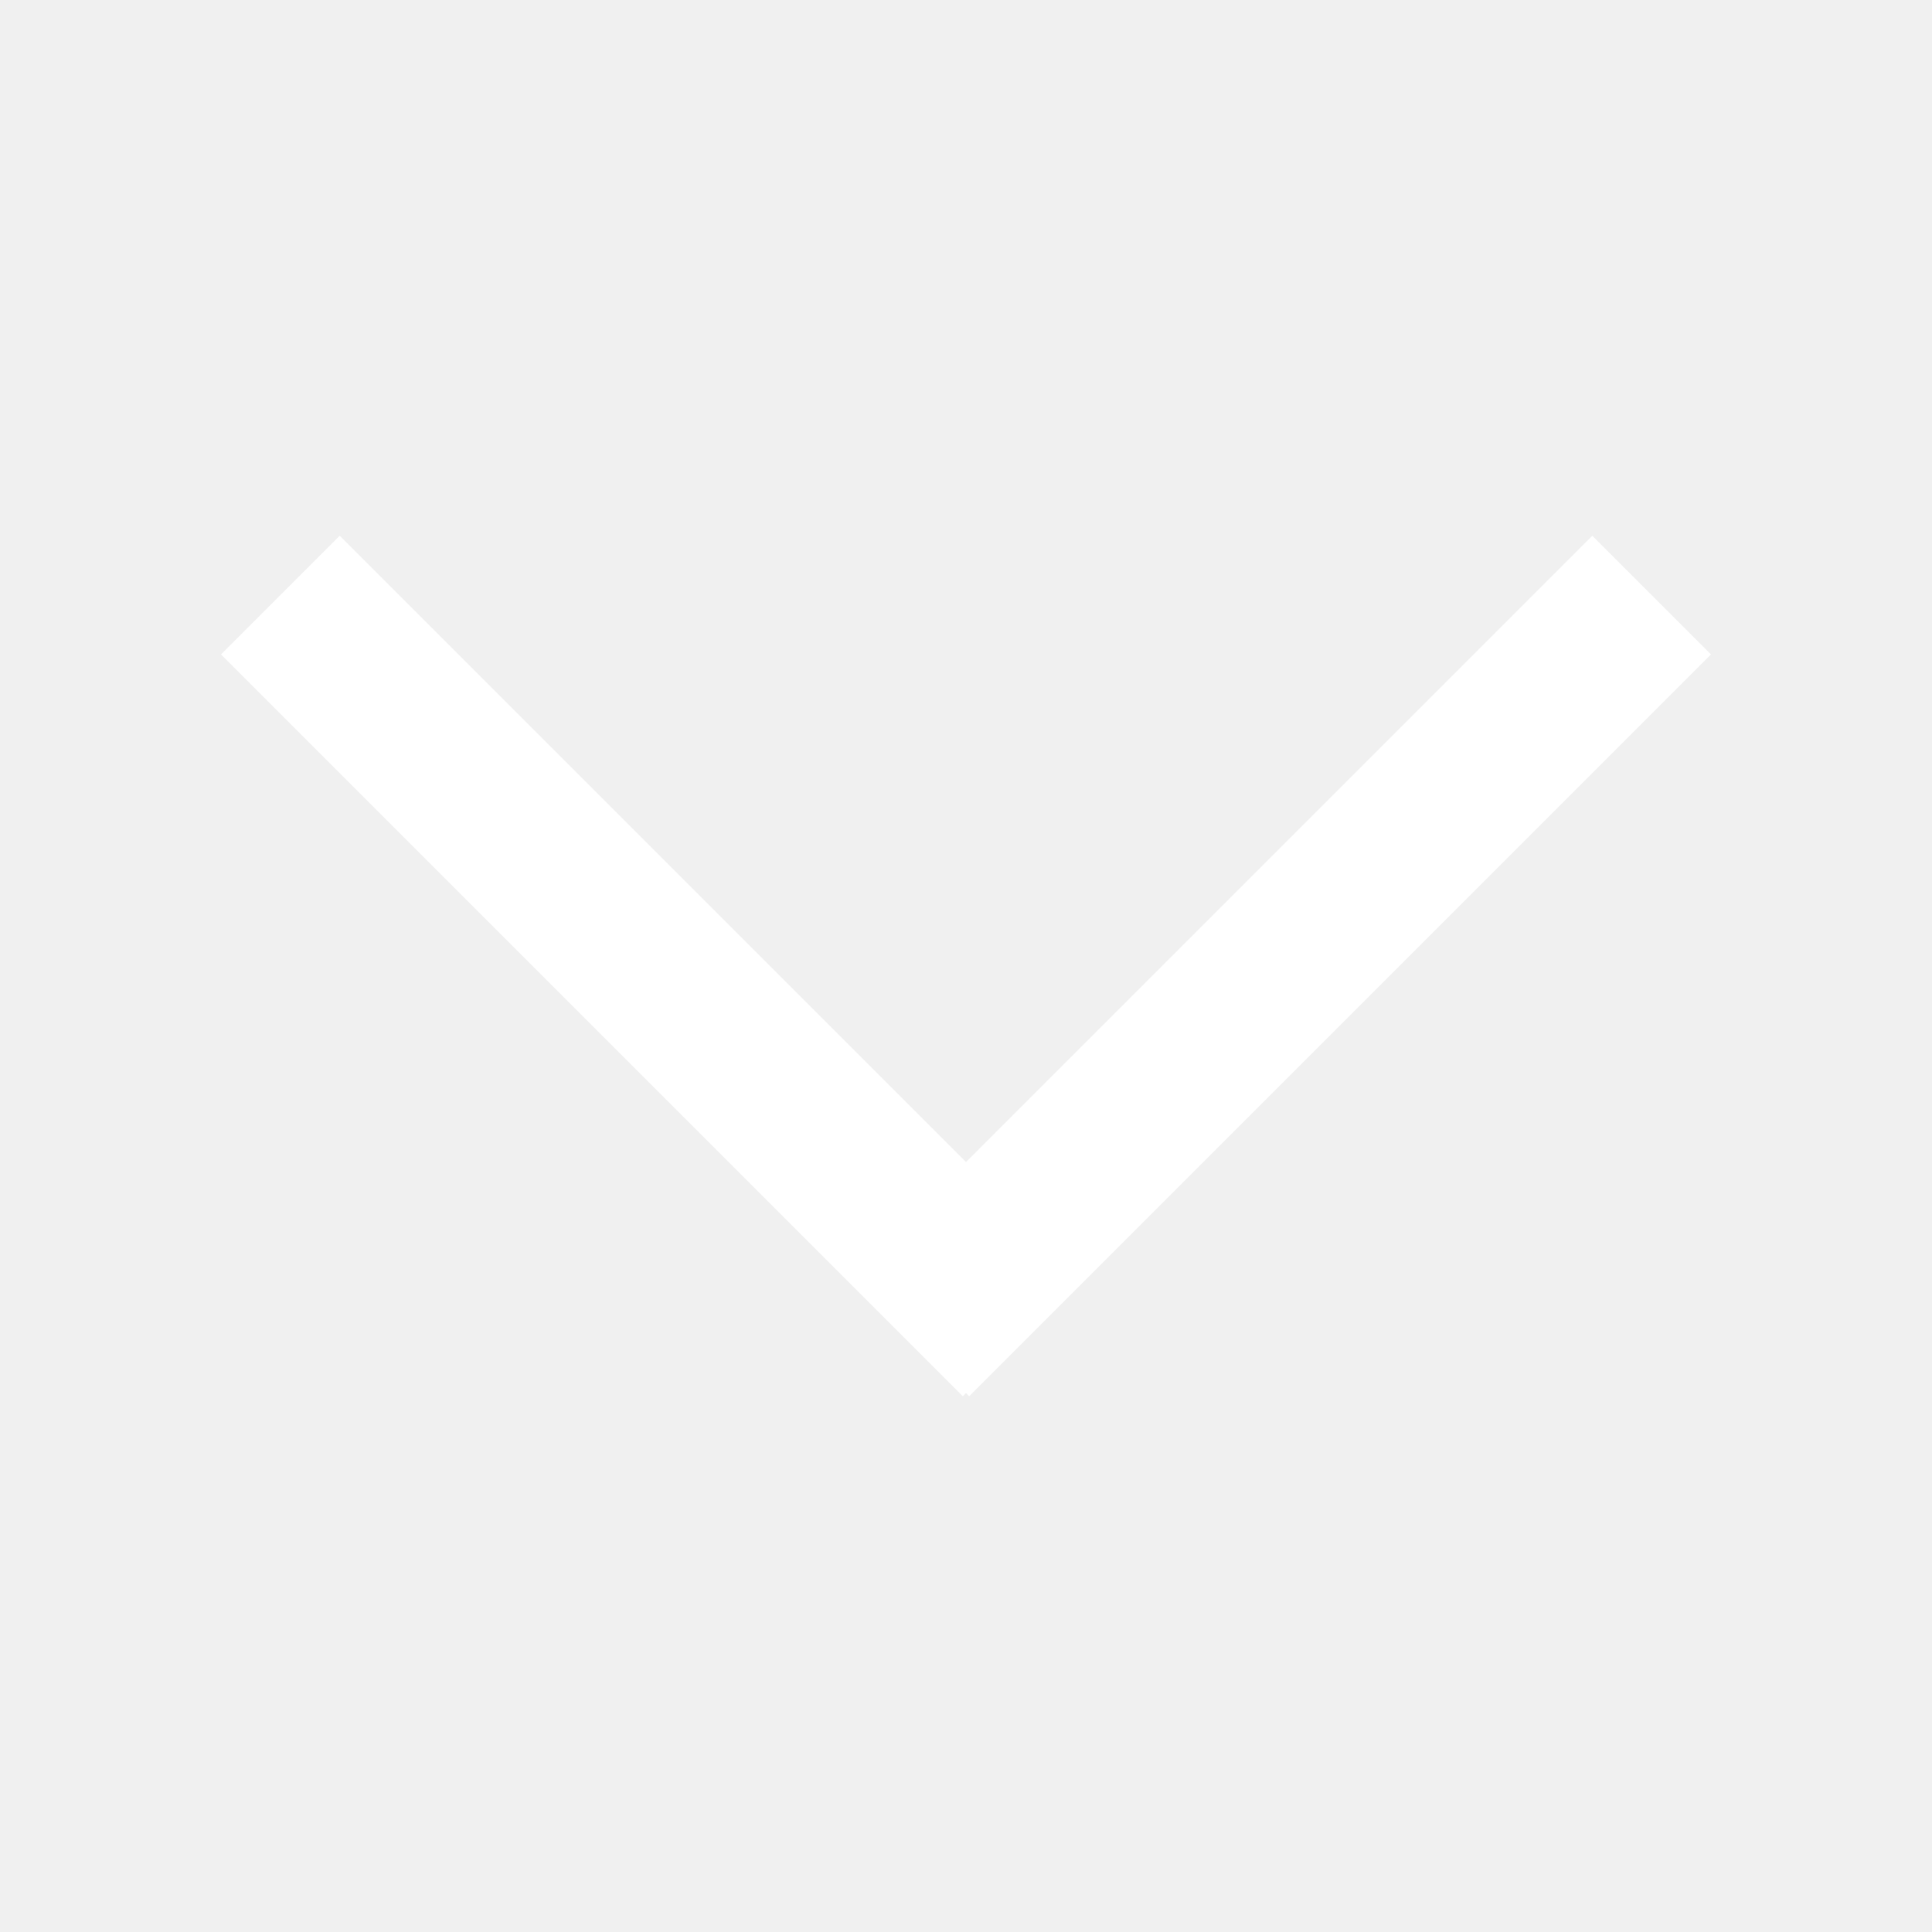
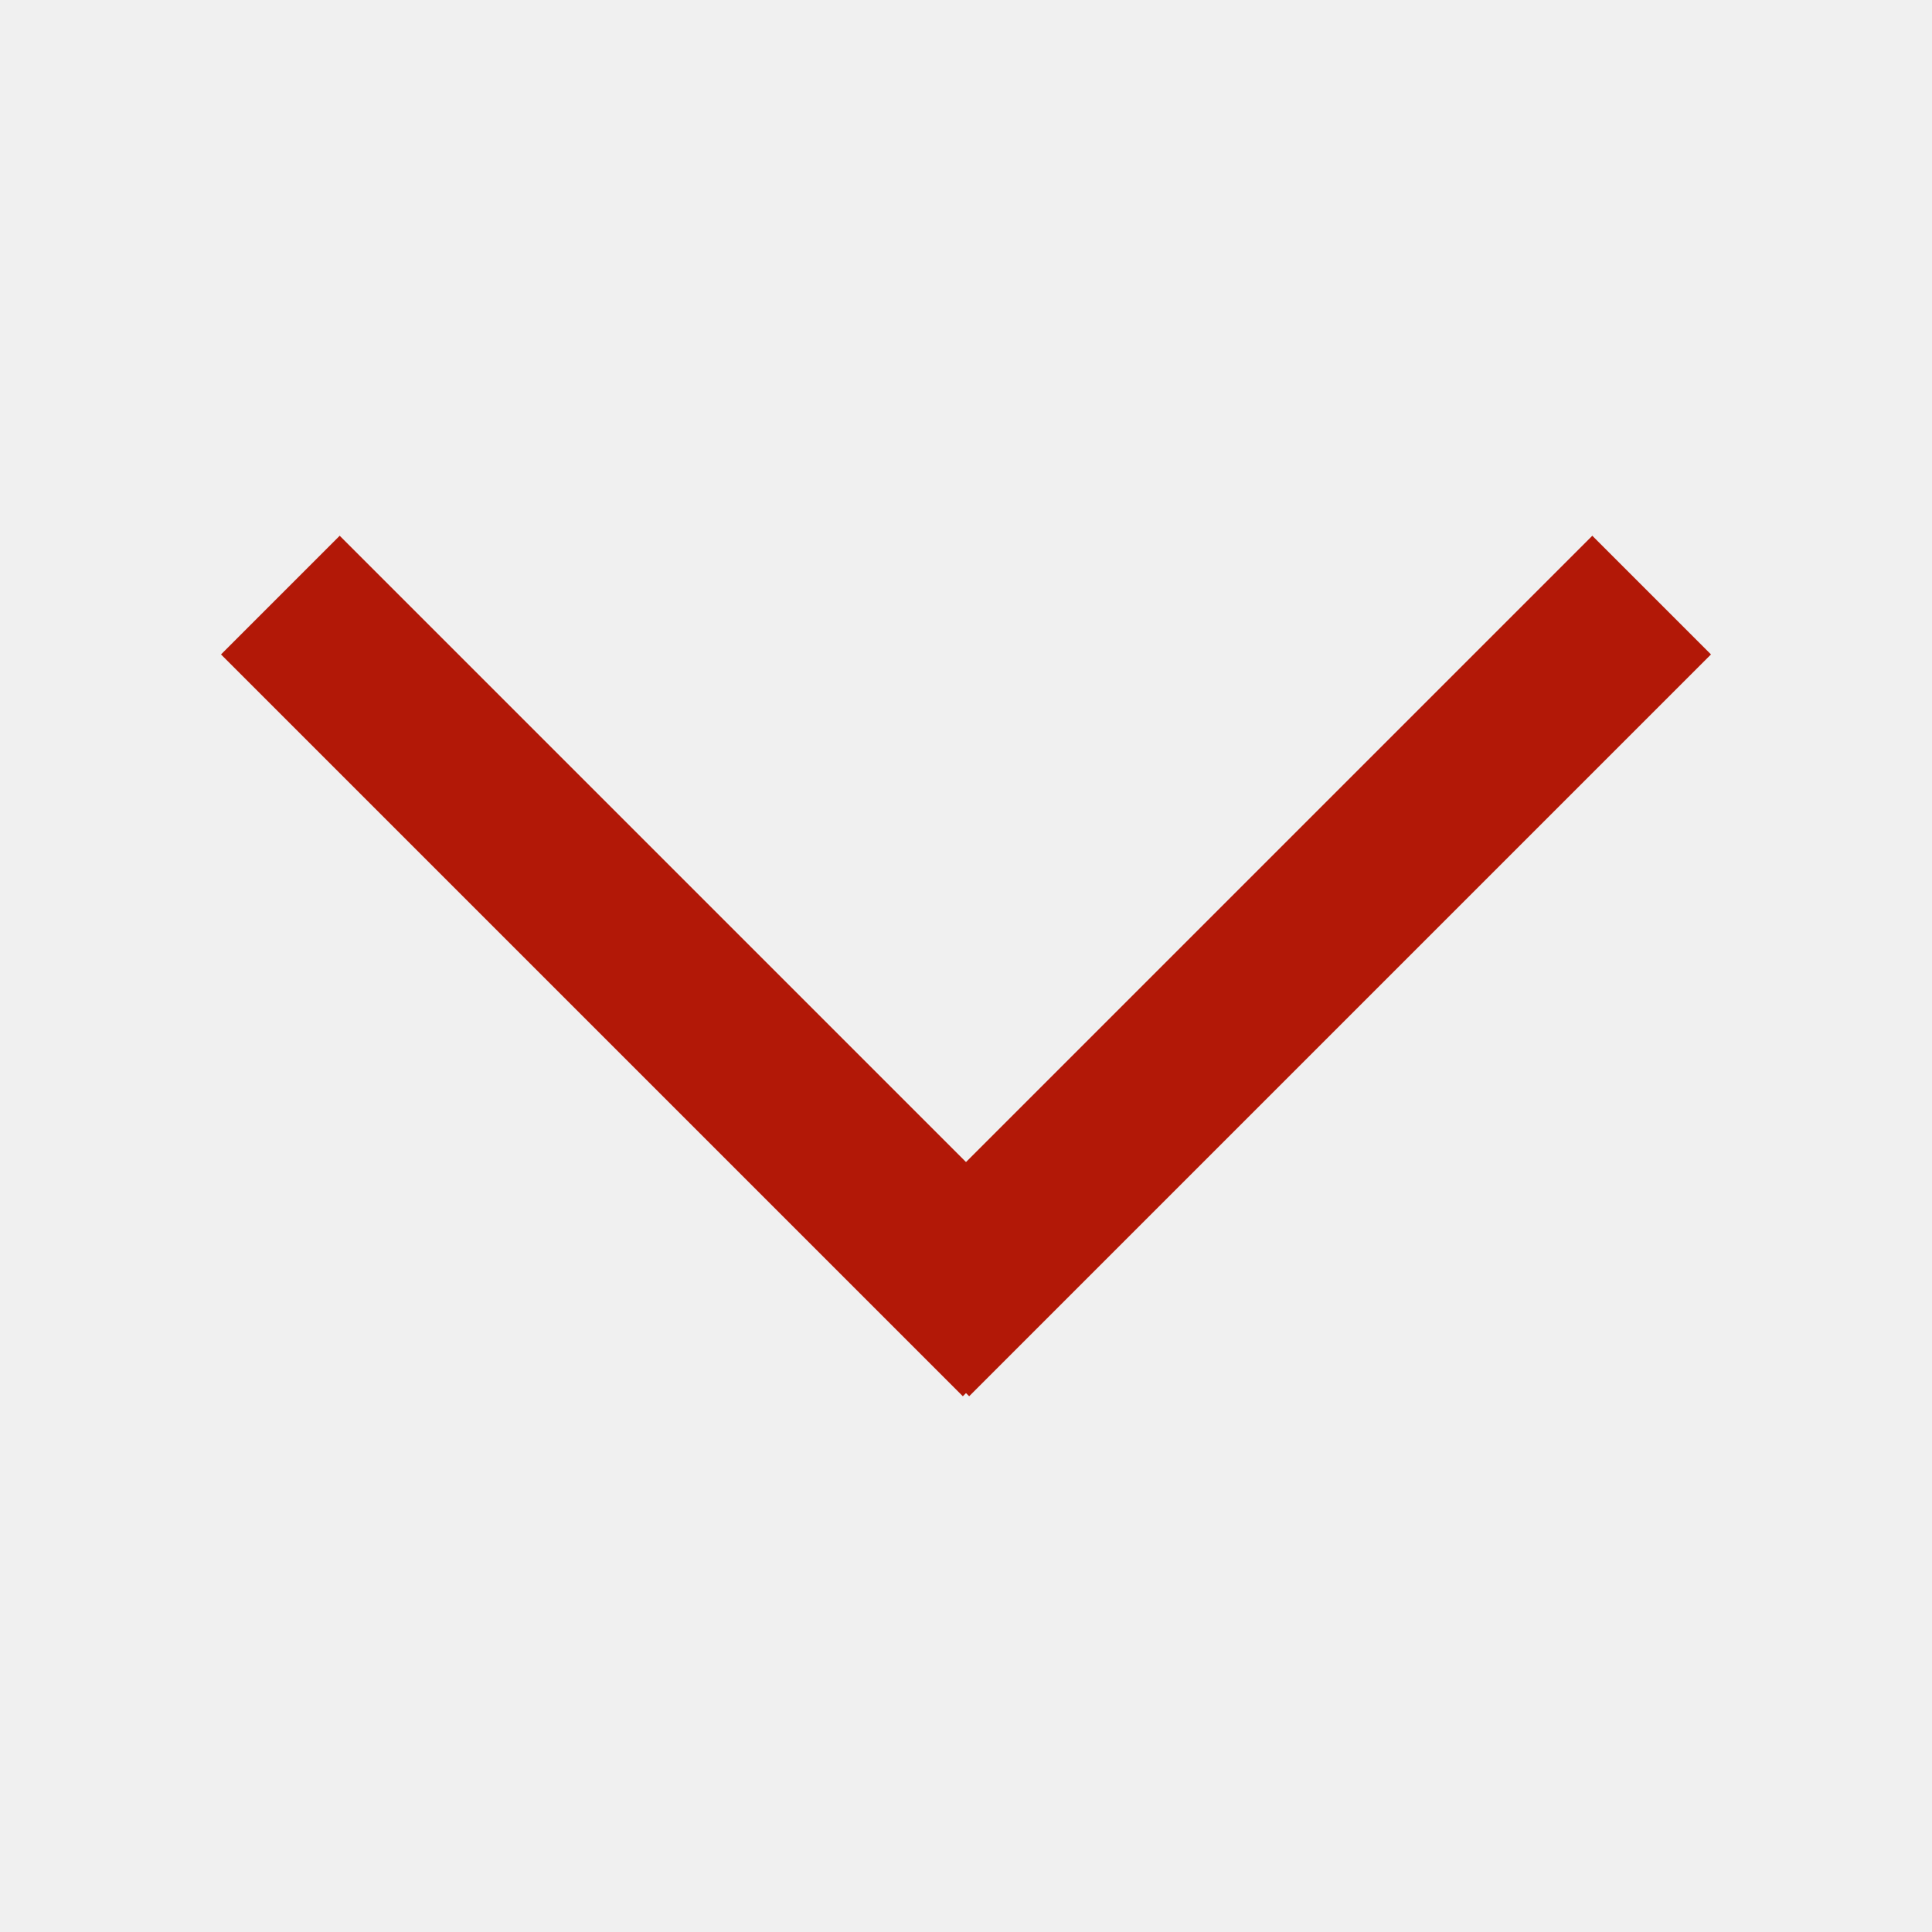
<svg xmlns="http://www.w3.org/2000/svg" width="210" height="210" viewBox="0 0 210 210">
  <defs>
    <clipPath id="clip-Custom_Size_1">
      <rect width="210" height="210" />
    </clipPath>
  </defs>
  <g id="Custom_Size_1" data-name="Custom Size – 1" clip-path="url(#clip-Custom_Size_1)">
-     <rect id="Rectangle_1" data-name="Rectangle 1" width="114.033" height="18.245" transform="translate(36.924 58.233) rotate(45)" fill="#fff" />
-     <rect id="Rectangle_2" data-name="Rectangle 2" width="114.033" height="18.245" transform="translate(185.977 71.134) rotate(135)" fill="#fff" />
+     <rect id="Rectangle_1" data-name="Rectangle 1" width="114.033" height="18.245" transform="translate(36.924 58.233) rotate(45)" fill="#b21807" />
+     <rect id="Rectangle_2" data-name="Rectangle 2" width="114.033" height="18.245" transform="translate(185.977 71.134) rotate(135)" fill="#b21807" />
  </g>
</svg>
